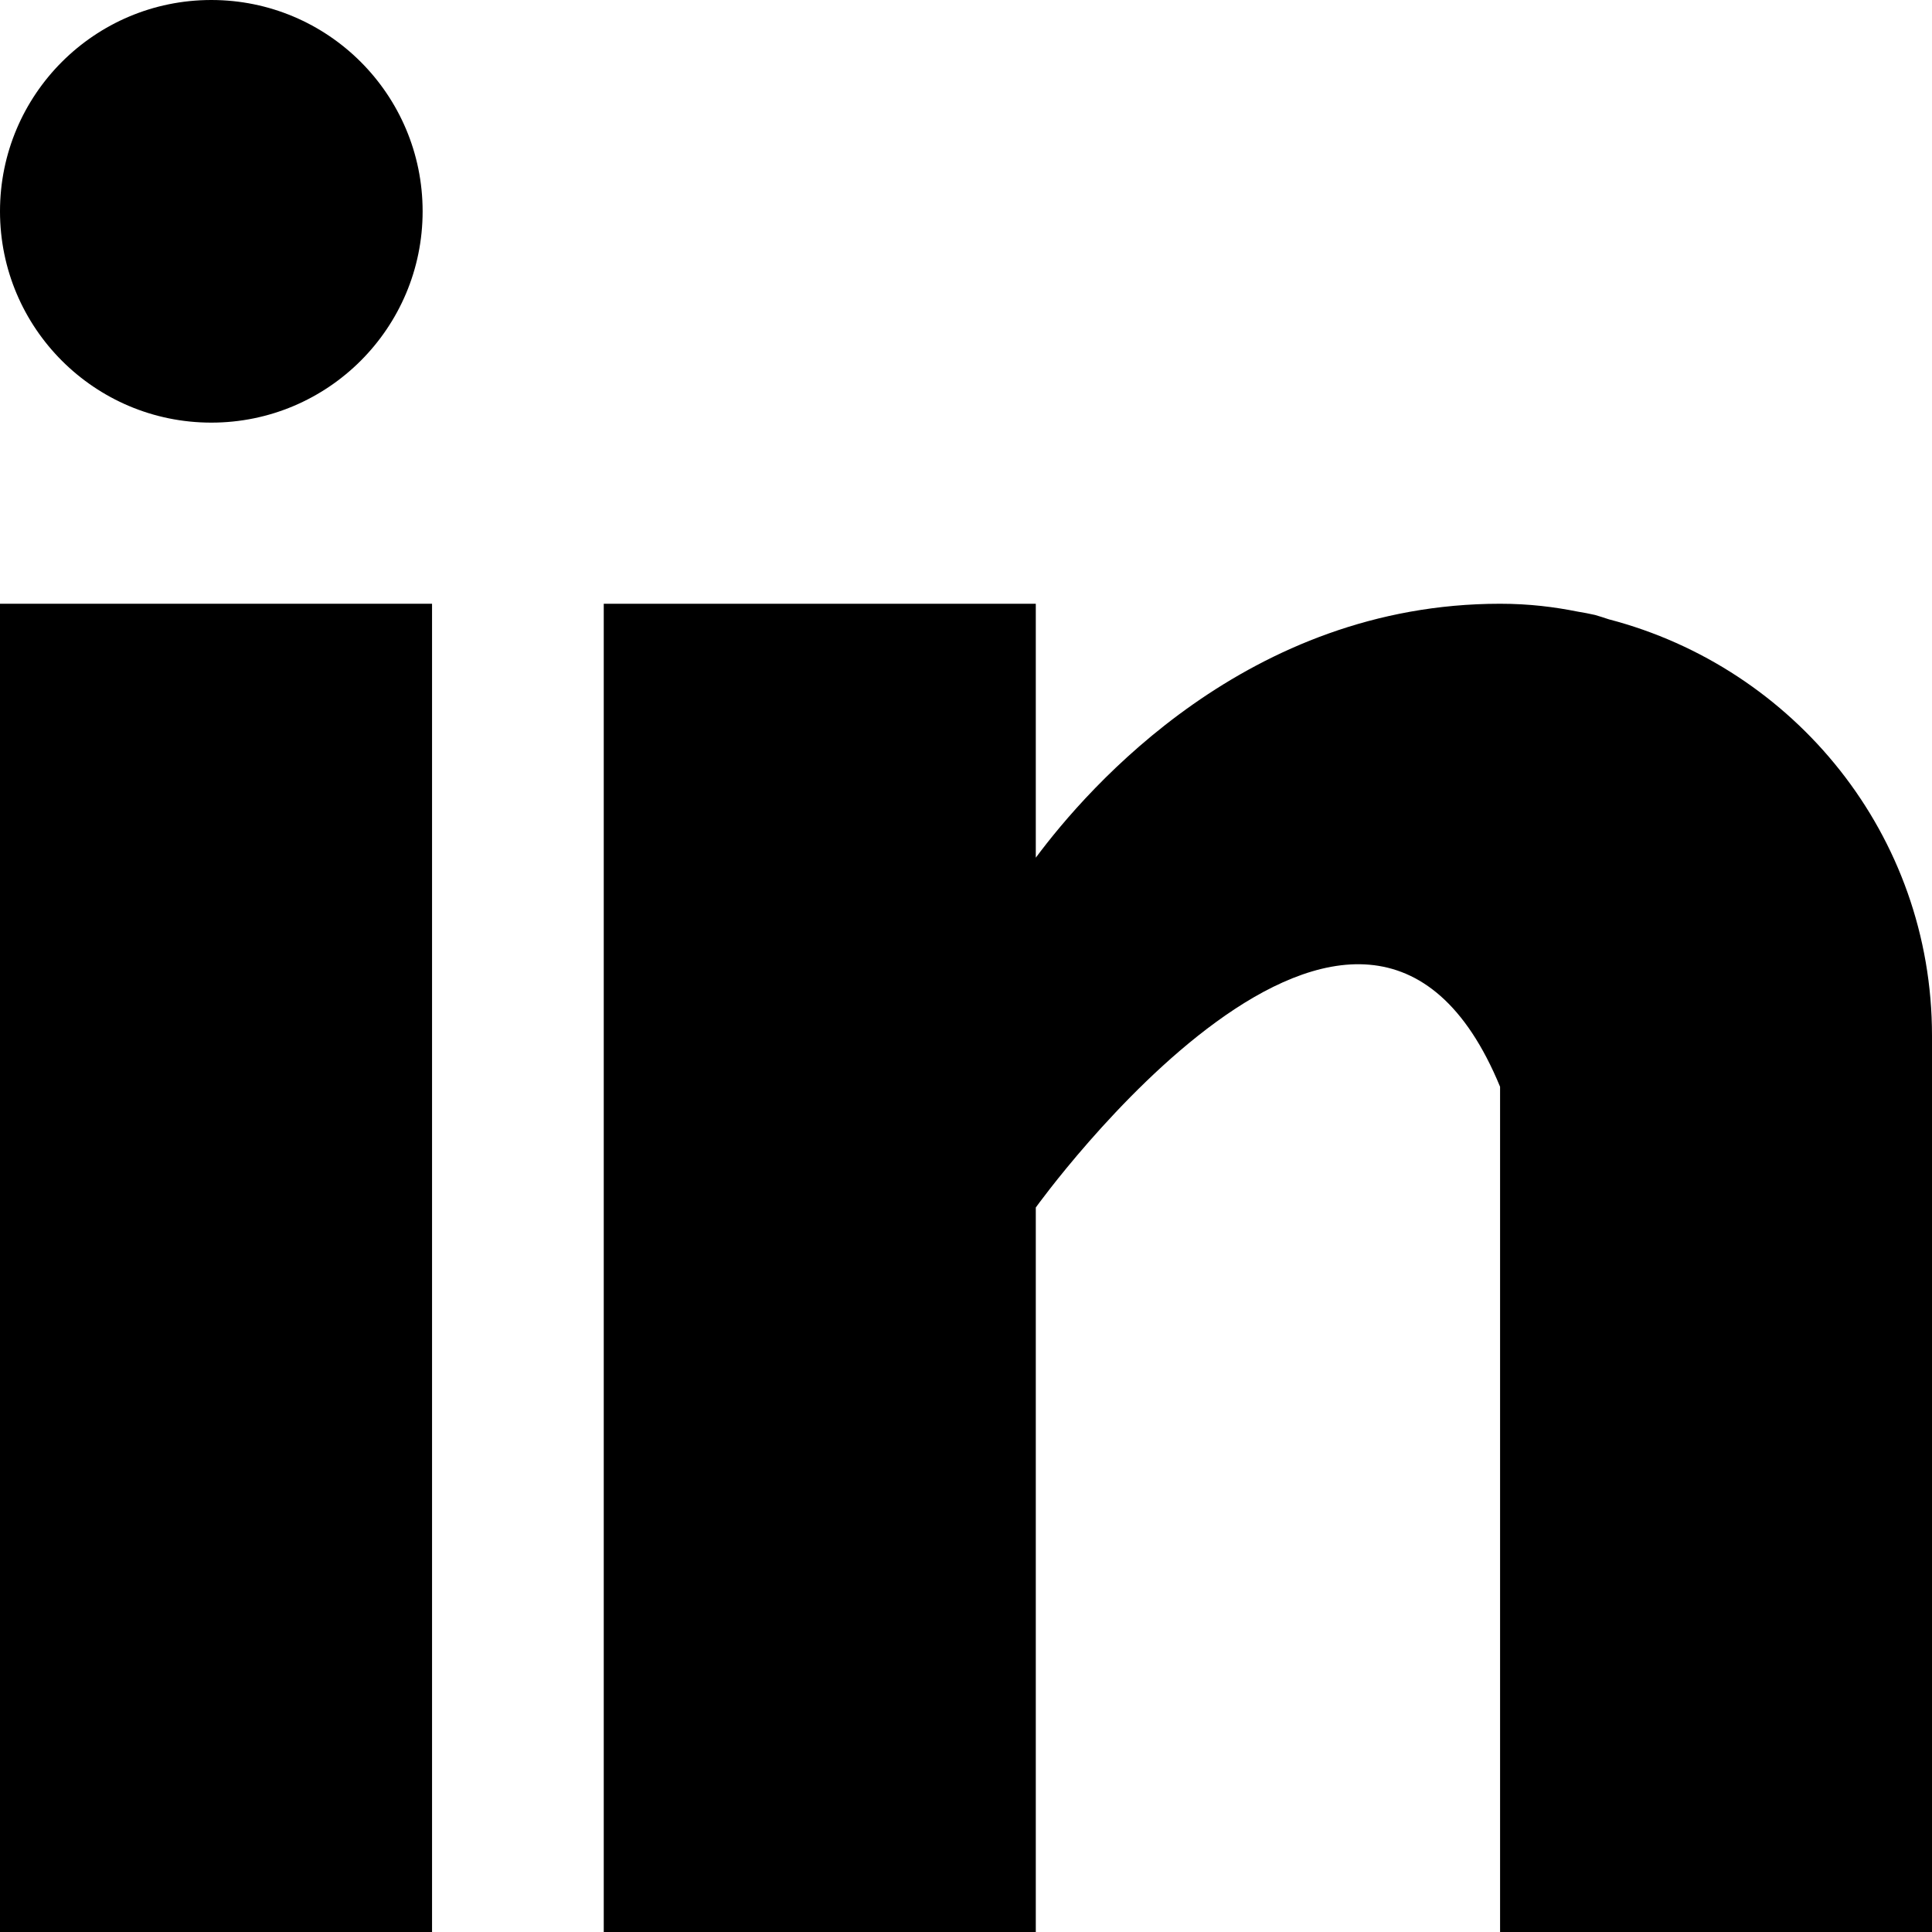
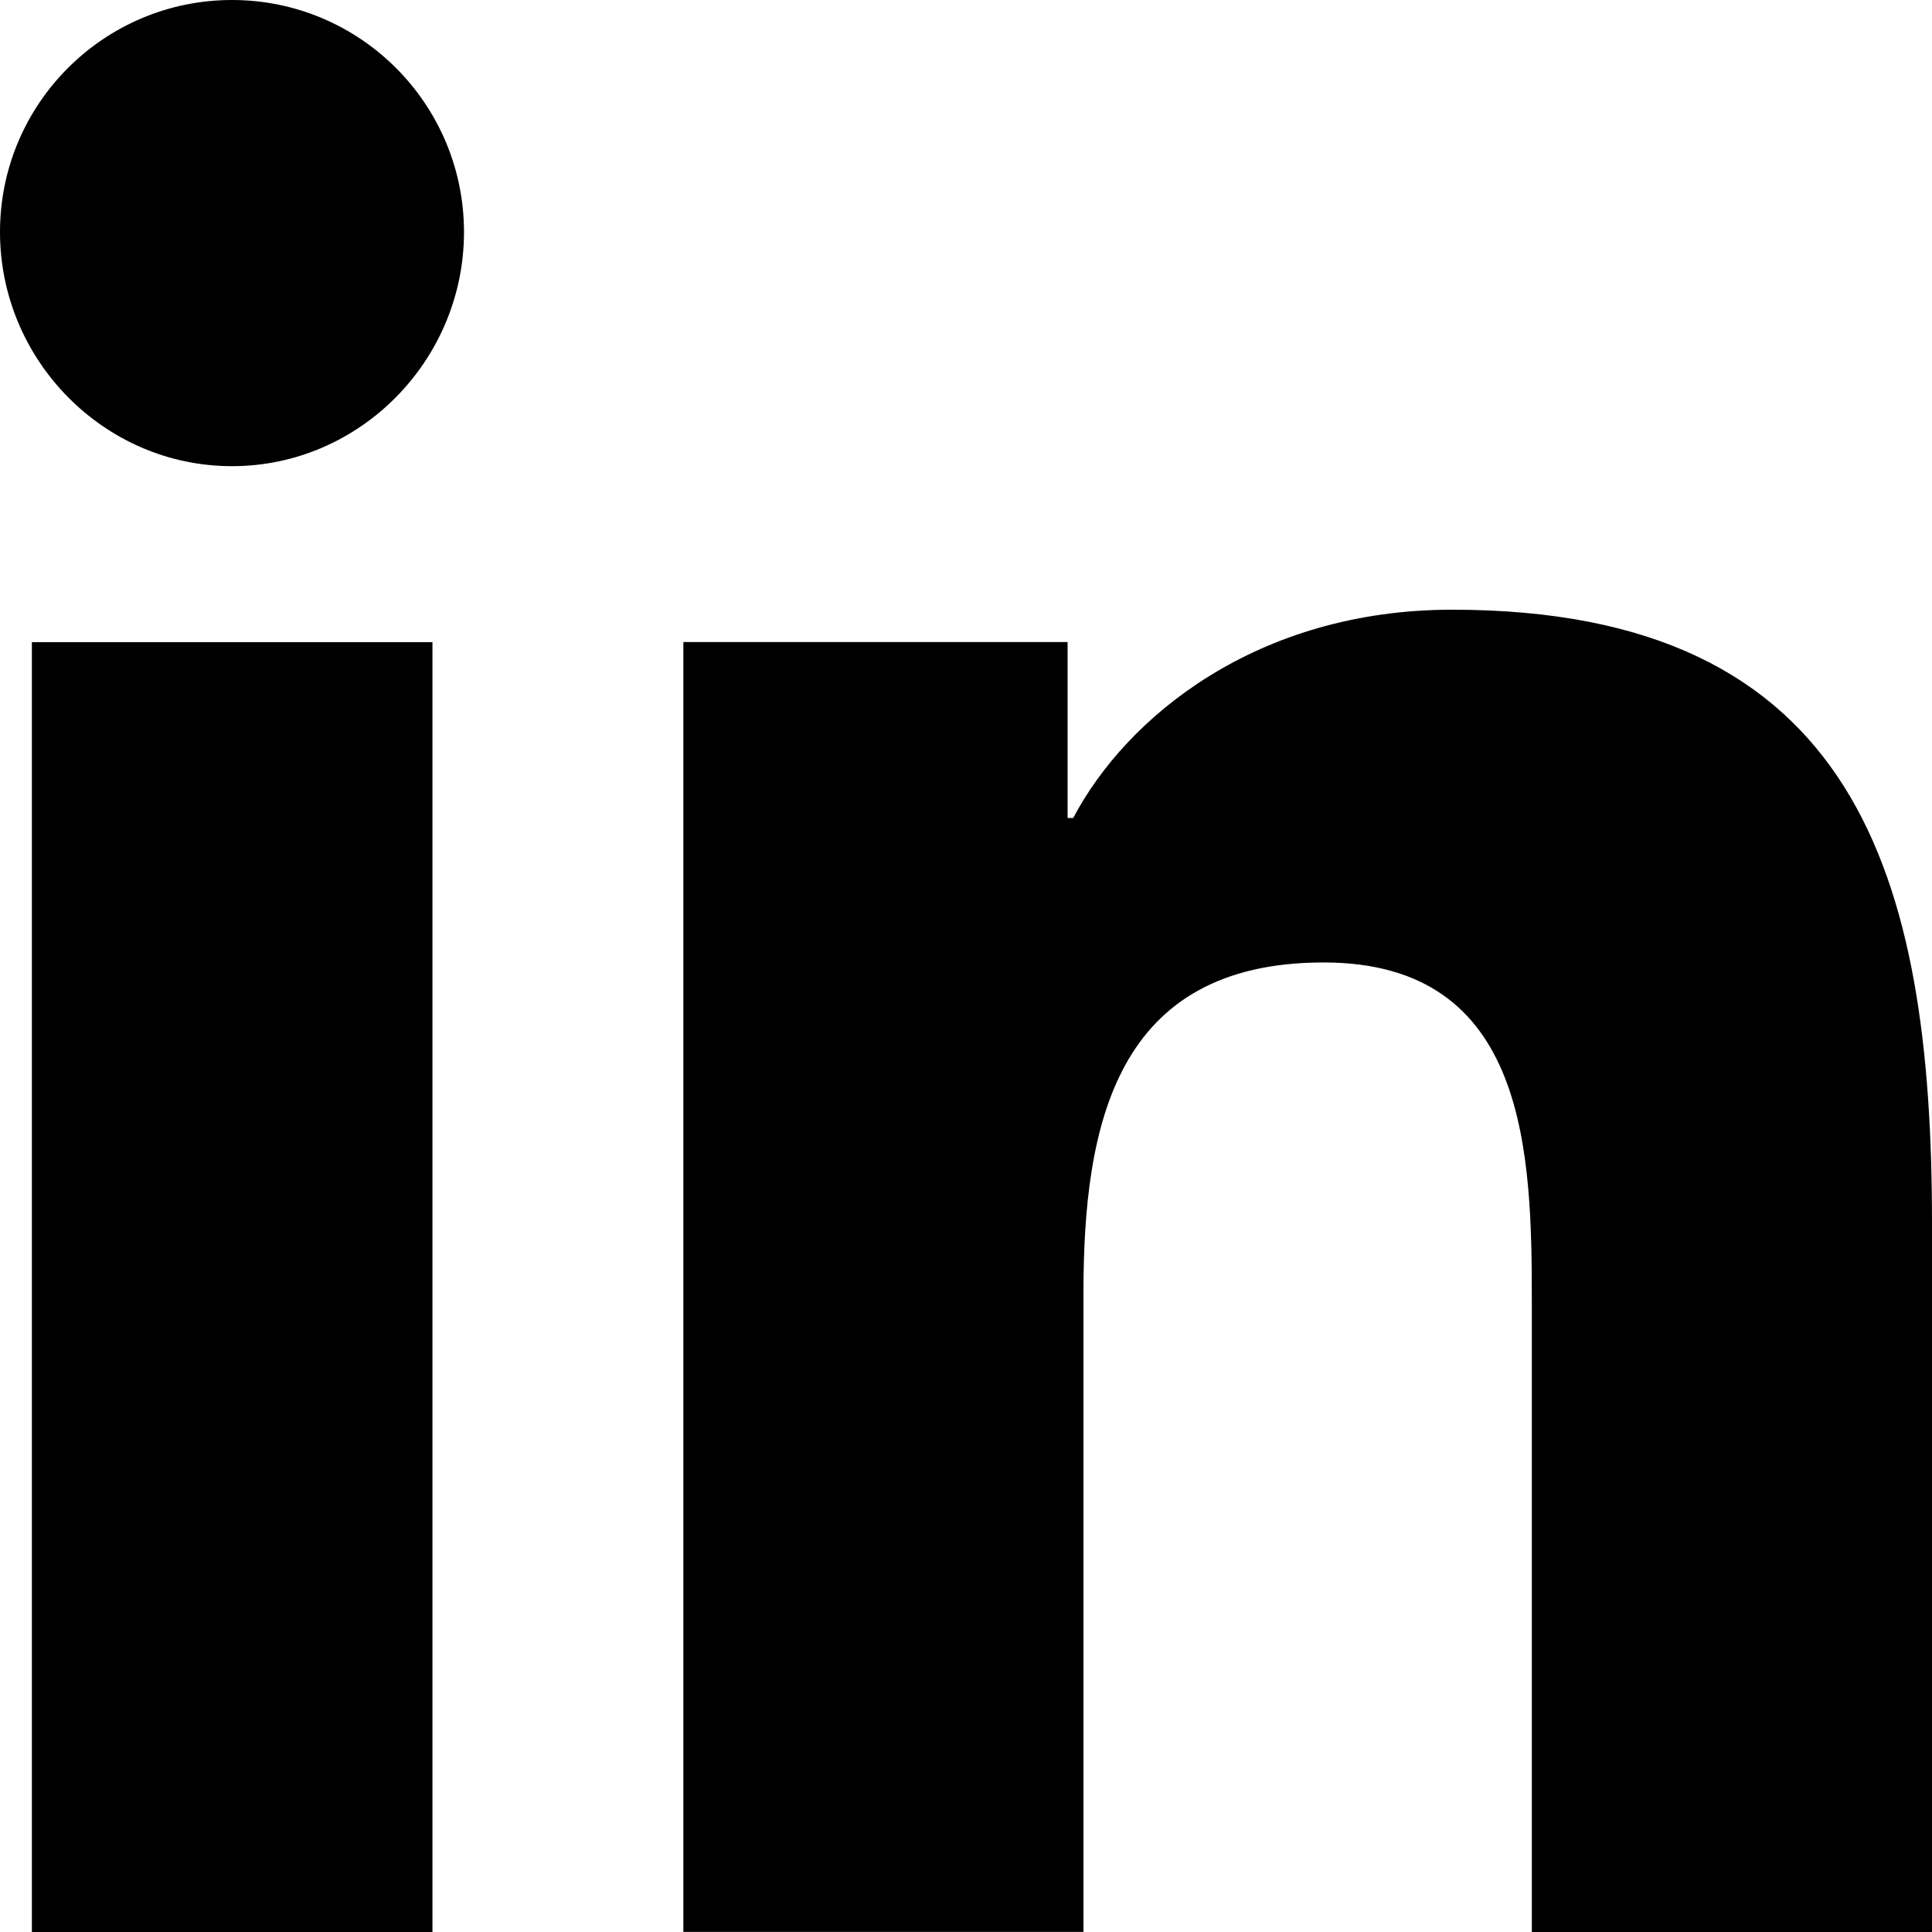
- <svg xmlns="http://www.w3.org/2000/svg" version="1.1" id="Capa_1" x="0px" y="0px" viewBox="0 0 512 512" style="enable-background:new 0 0 512 512;" xml:space="preserve">
-   <g>
-     <g>
-       <rect y="160" width="114.496" height="352" />
-     </g>
-   </g>
-   <g>
-     <g>
-       <path d="M426.368,164.128c-1.216-0.384-2.368-0.8-3.648-1.152c-1.536-0.352-3.072-0.64-4.64-0.896    c-6.08-1.216-12.736-2.08-20.544-2.08c-66.752,0-109.088,48.544-123.04,67.296V160H160v352h114.496V320    c0,0,86.528-120.512,123.04-32c0,79.008,0,224,0,224H512V274.464C512,221.28,475.552,176.96,426.368,164.128z" />
-     </g>
-   </g>
-   <g>
-     <g>
-       <circle cx="56" cy="56" r="56" />
-     </g>
-   </g>
-   <g>
- </g>
-   <g>
- </g>
-   <g>
- </g>
-   <g>
- </g>
-   <g>
- </g>
-   <g>
- </g>
-   <g>
- </g>
-   <g>
- </g>
-   <g>
- </g>
-   <g>
- </g>
-   <g>
- </g>
-   <g>
- </g>
-   <g>
- </g>
-   <g>
- </g>
-   <g>
- </g>
+ <svg xmlns="http://www.w3.org/2000/svg" id="Bold" enable-background="new 0 0 24 24" height="512" viewBox="0 0 24 24" width="512">
+   <path d="m23.994 24v-.001h.006v-8.802c0-4.306-.927-7.623-5.961-7.623-2.42 0-4.044 1.328-4.707 2.587h-.07v-2.185h-4.773v16.023h4.97v-7.934c0-2.089.396-4.109 2.983-4.109 2.549 0 2.587 2.384 2.587 4.243v7.801z" />
+   <path d="m.396 7.977h4.976v16.023h-4.976z" />
+   <path d="m2.882 0c-1.591 0-2.882 1.291-2.882 2.882s1.291 2.909 2.882 2.909 2.882-1.318 2.882-2.909c-.001-1.591-1.292-2.882-2.882-2.882z" />
</svg>
